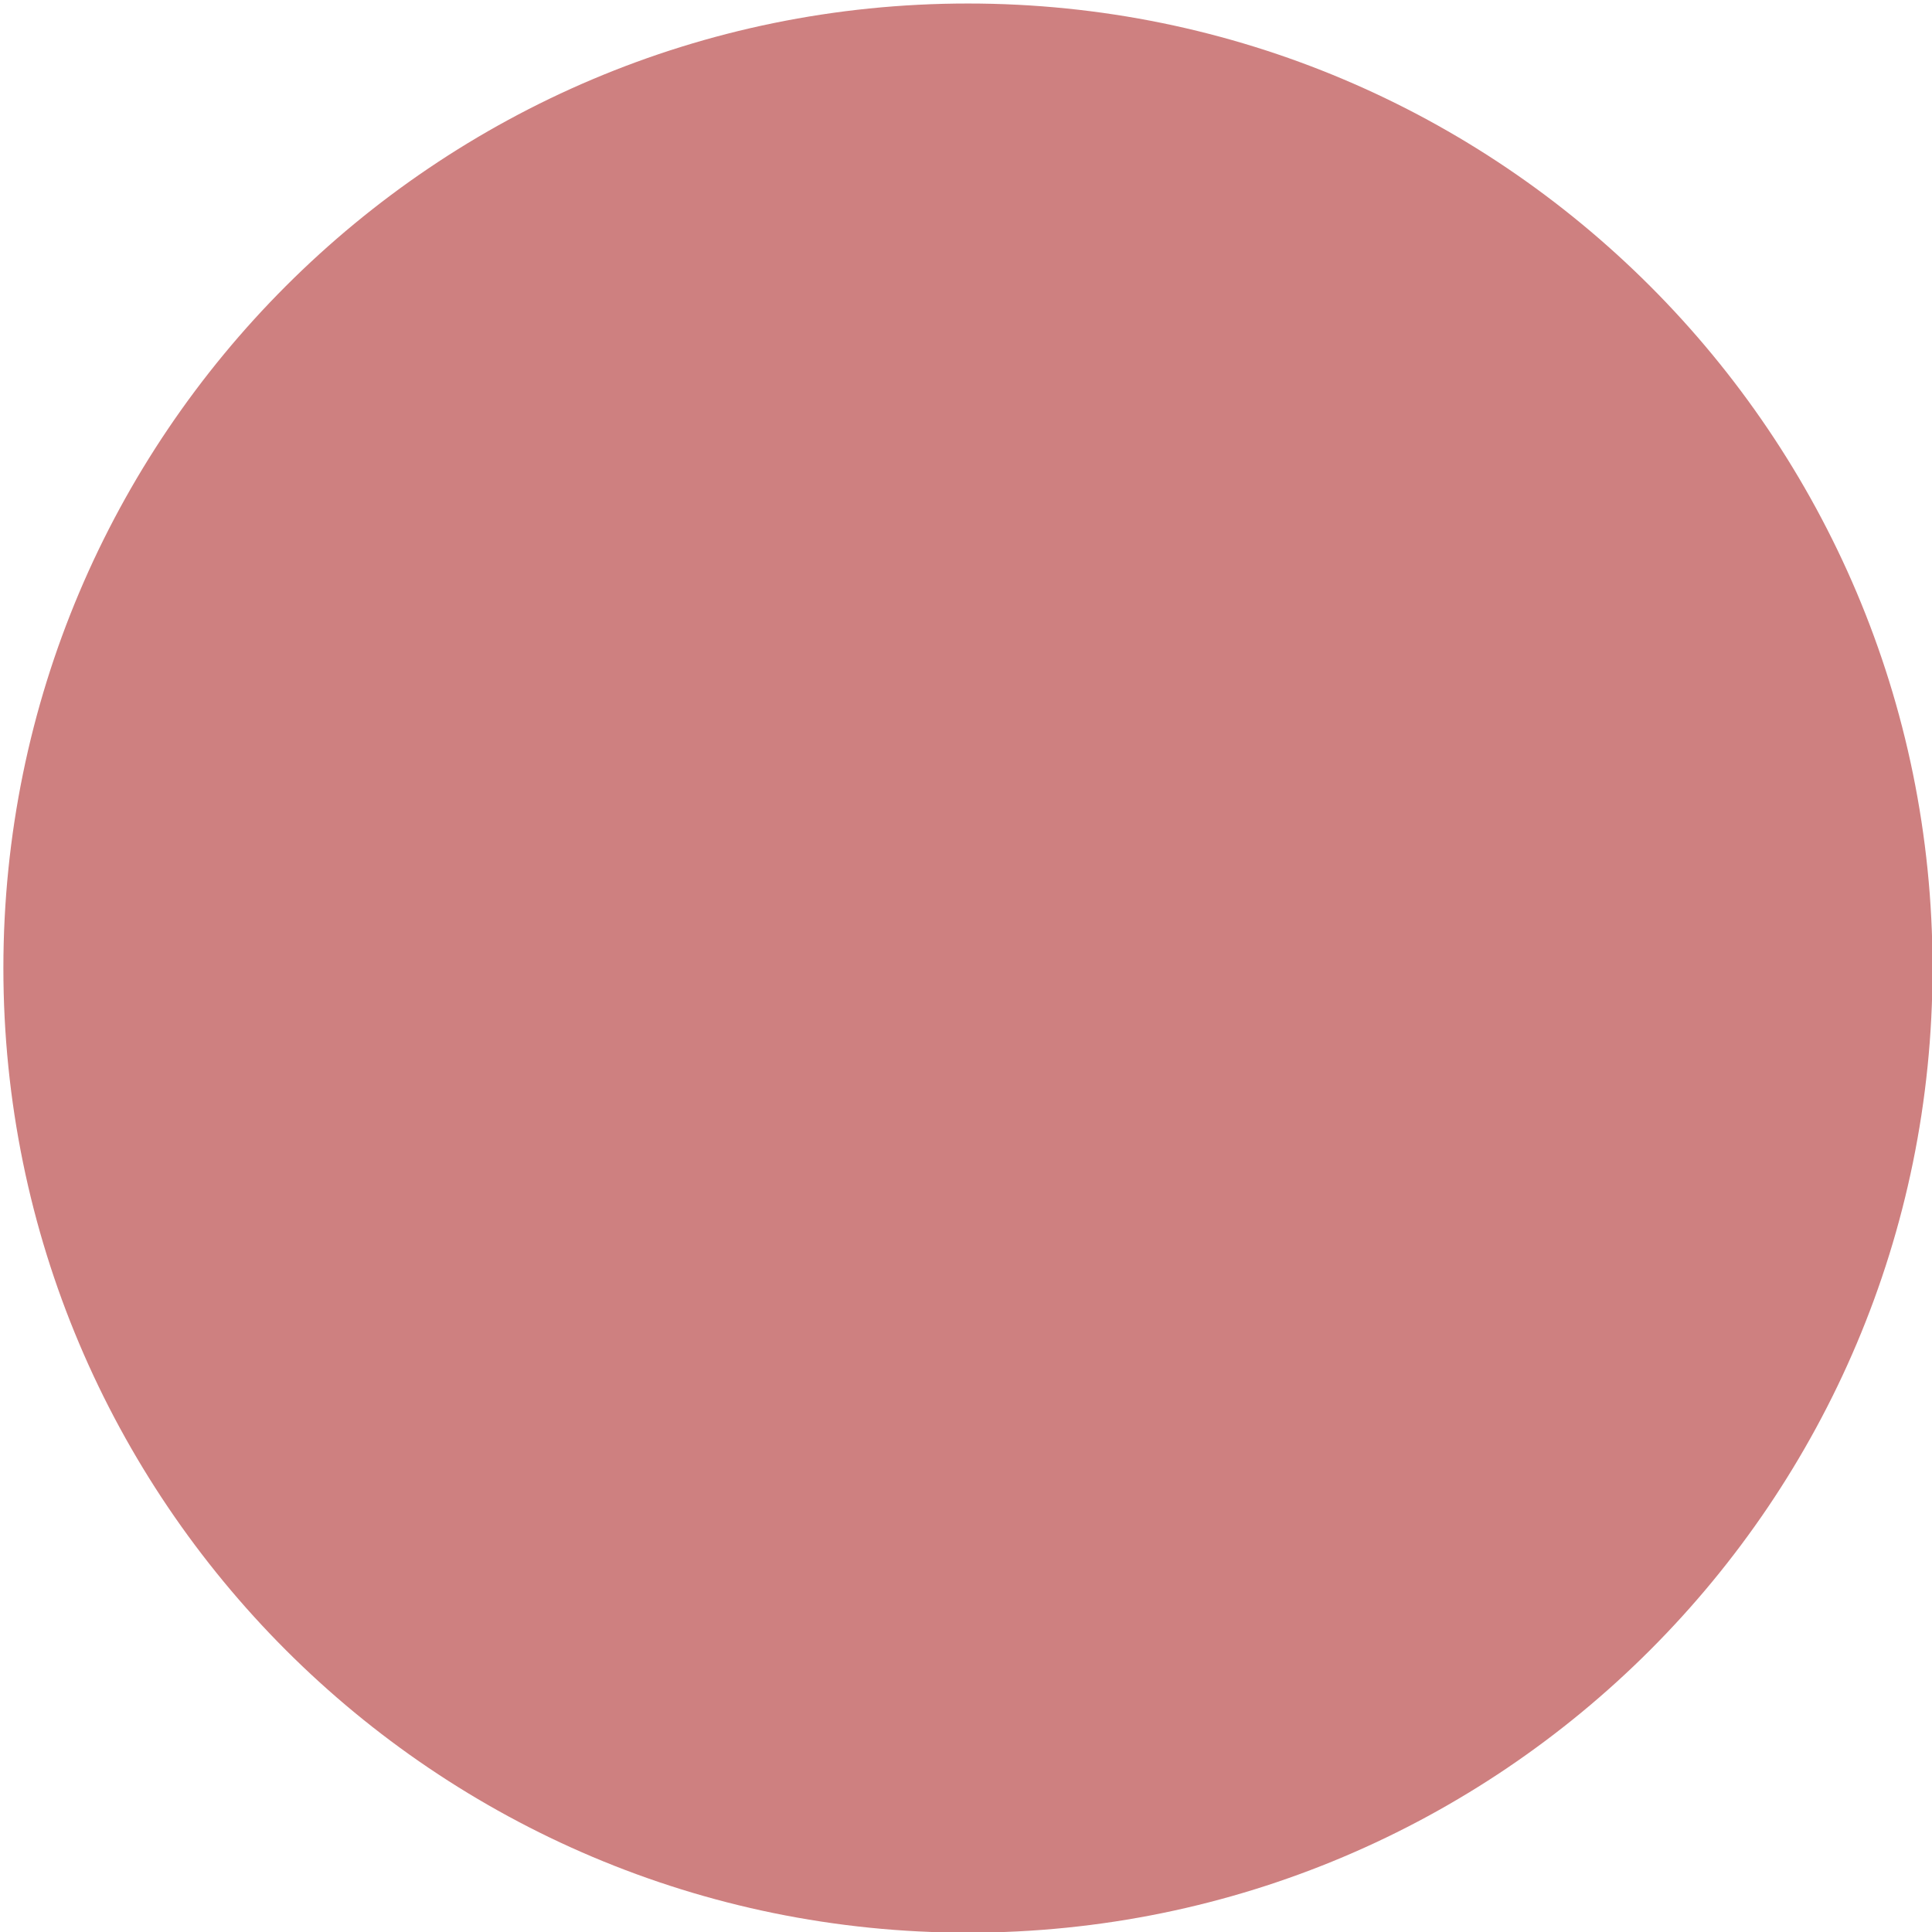
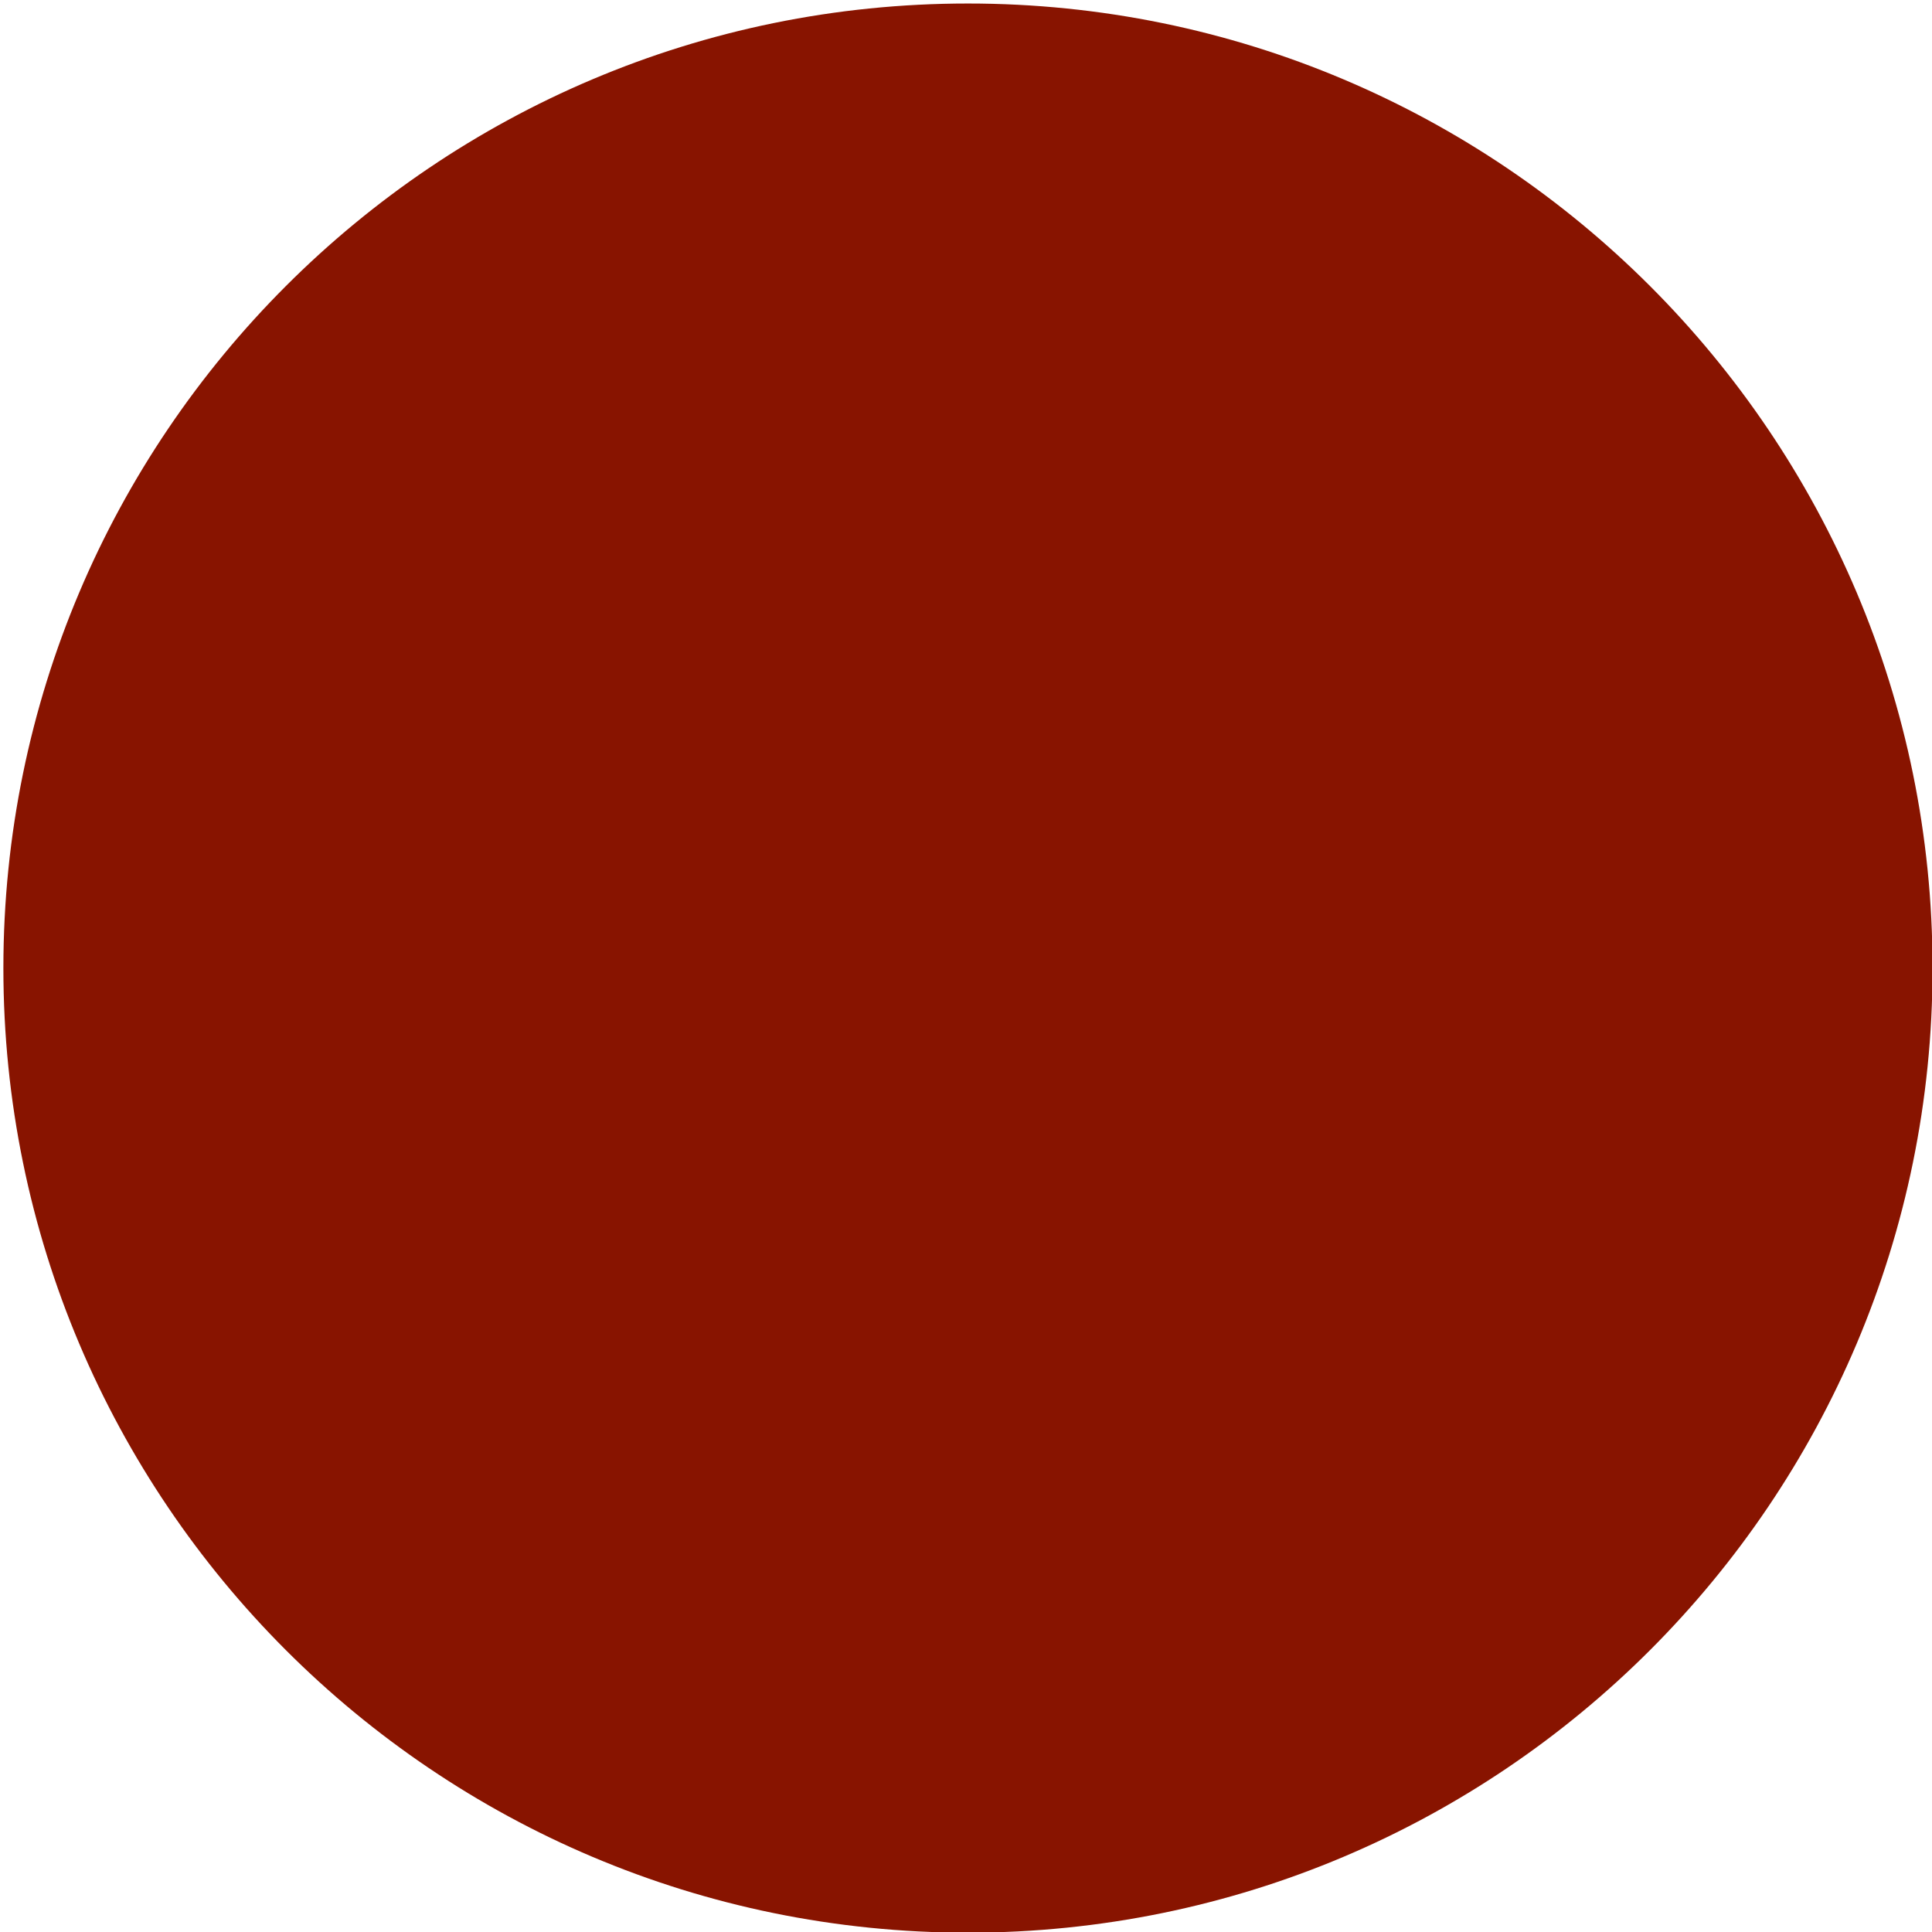
<svg xmlns="http://www.w3.org/2000/svg" t="1739453005891" class="icon" viewBox="0 0 1024 1024" version="1.1" p-id="8708" width="24" height="24">
-   <path d="M1.792 513.107c0 282.352 228.897 511.248 511.248 511.248s511.248-228.897 511.248-511.248c0-282.352-228.897-511.248-511.248-511.248-282.352 0-511.248 228.897-511.248 511.248z" fill="#ce8080" p-id="8709" />
+   <path d="M1.792 513.107c0 282.352 228.897 511.248 511.248 511.248s511.248-228.897 511.248-511.248c0-282.352-228.897-511.248-511.248-511.248-282.352 0-511.248 228.897-511.248 511.248z" fill="#881400" p-id="8709" />
</svg>
